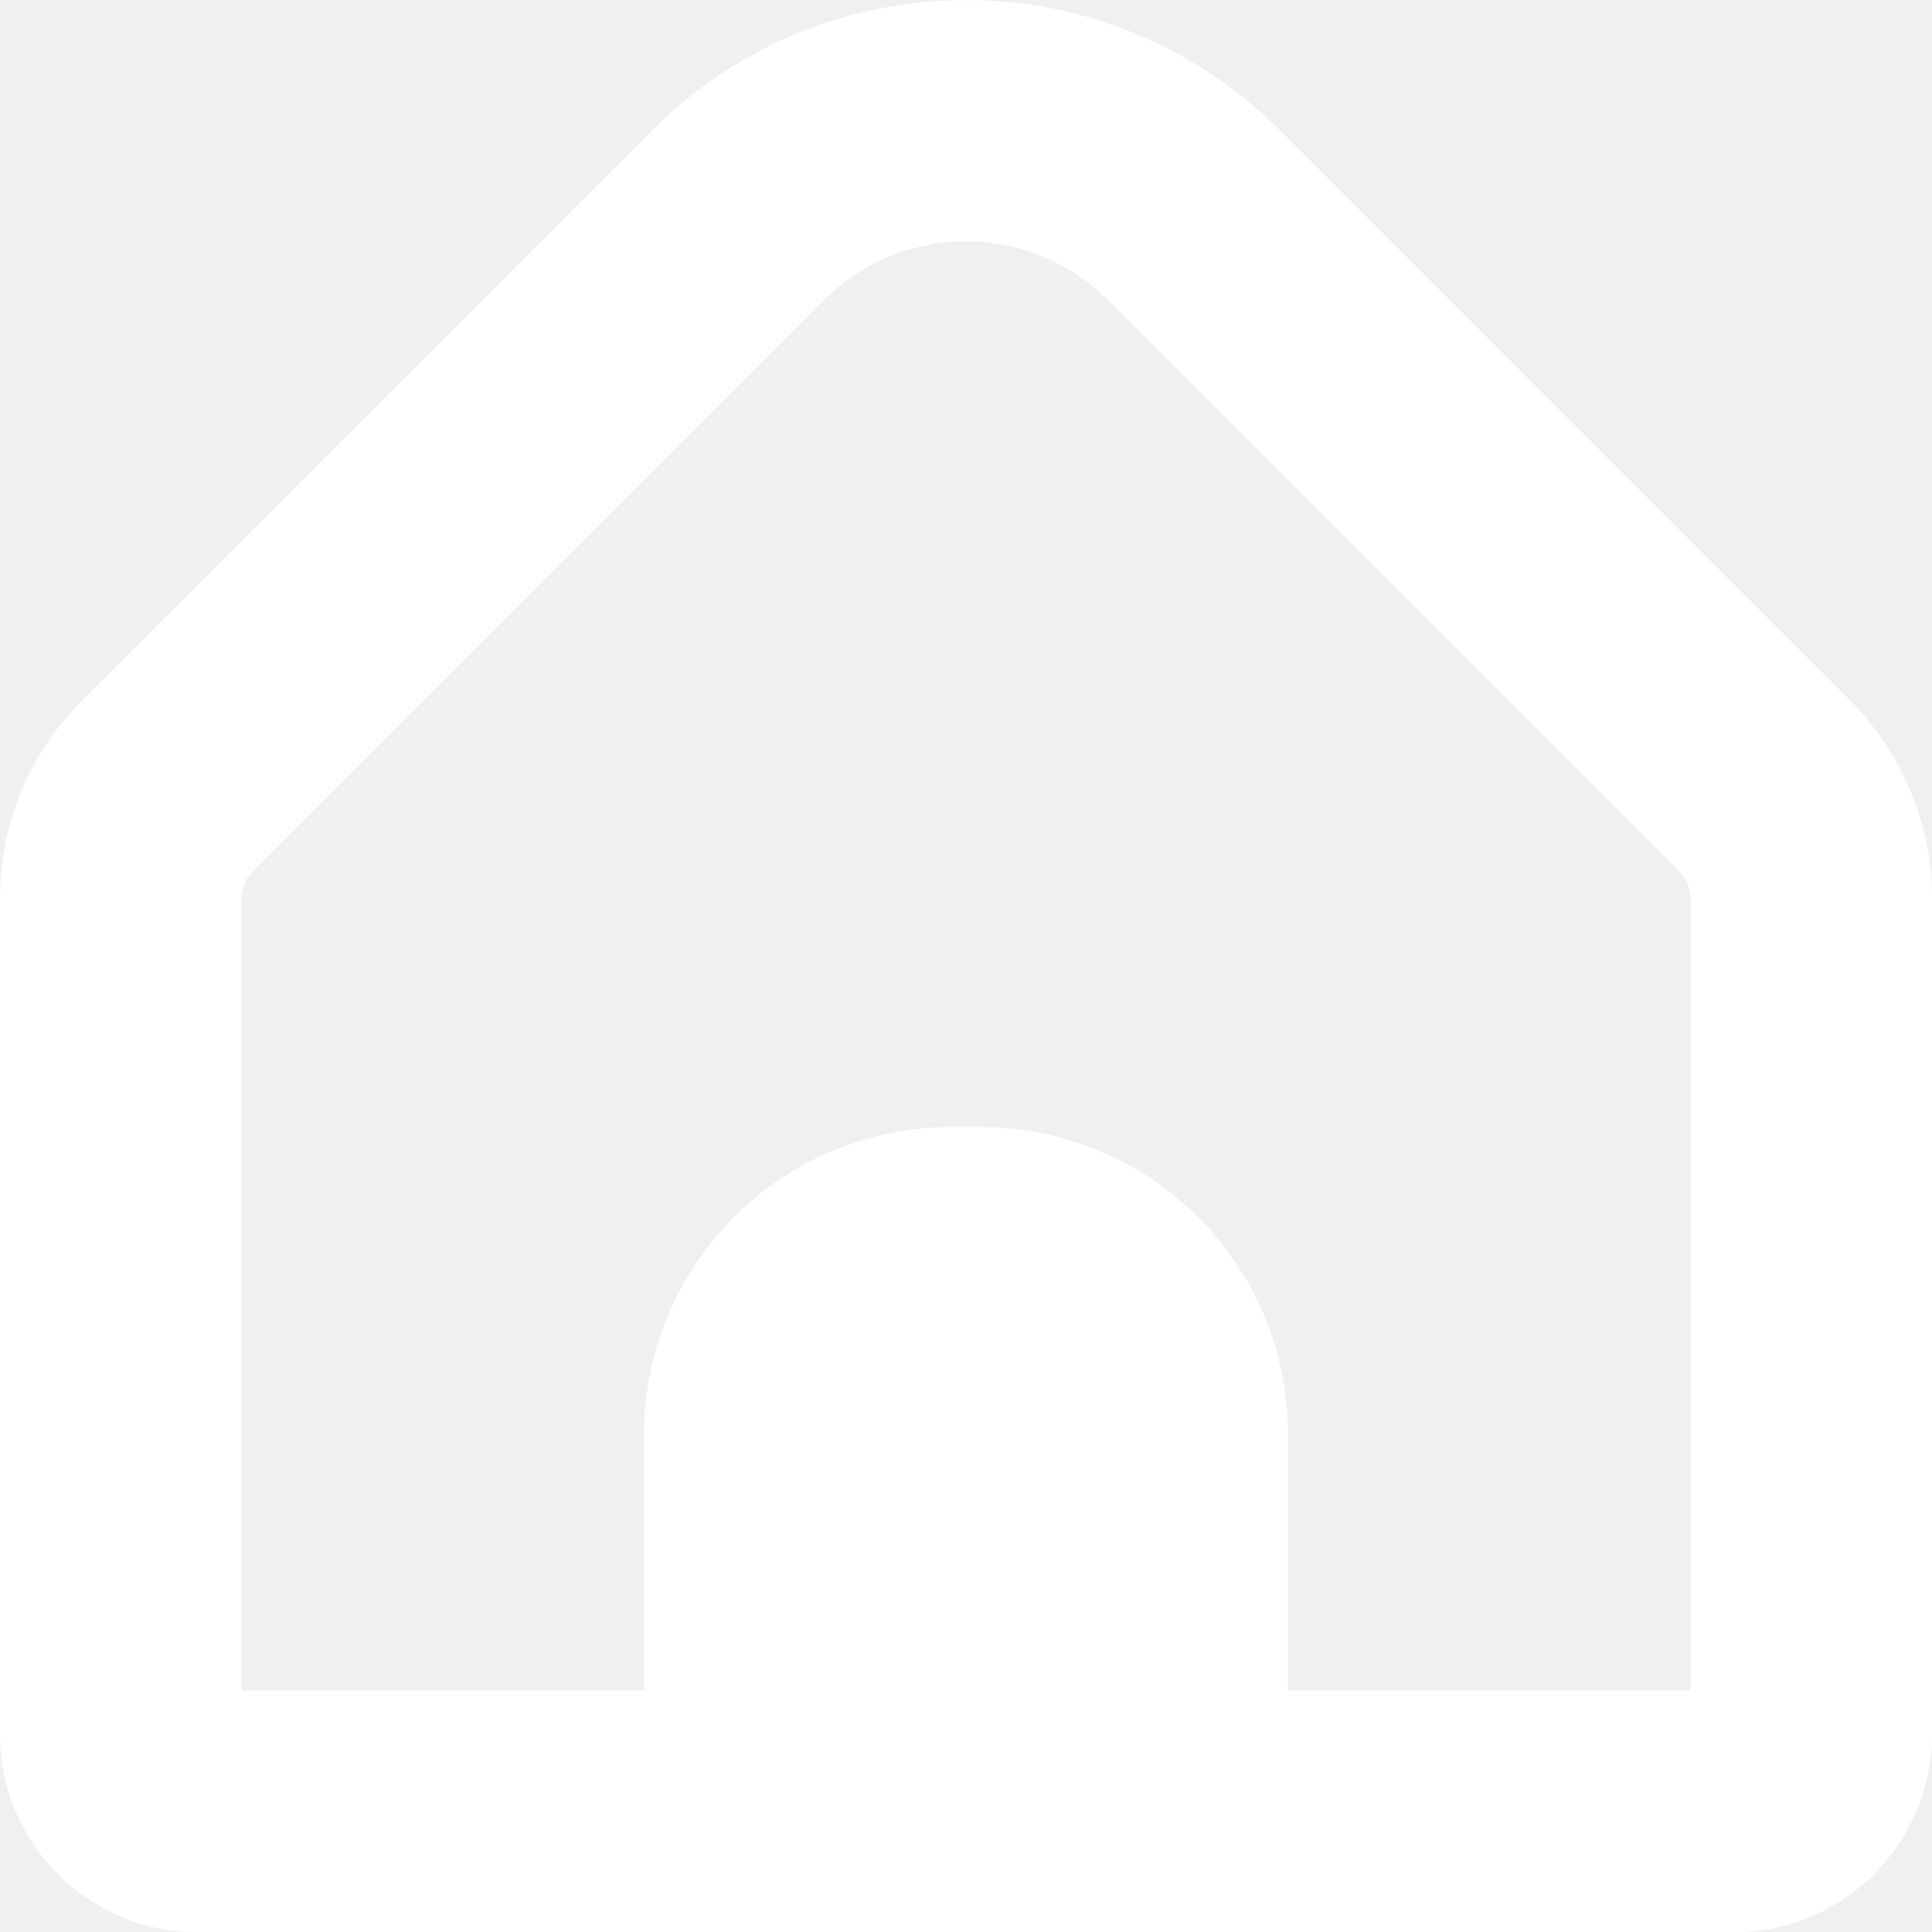
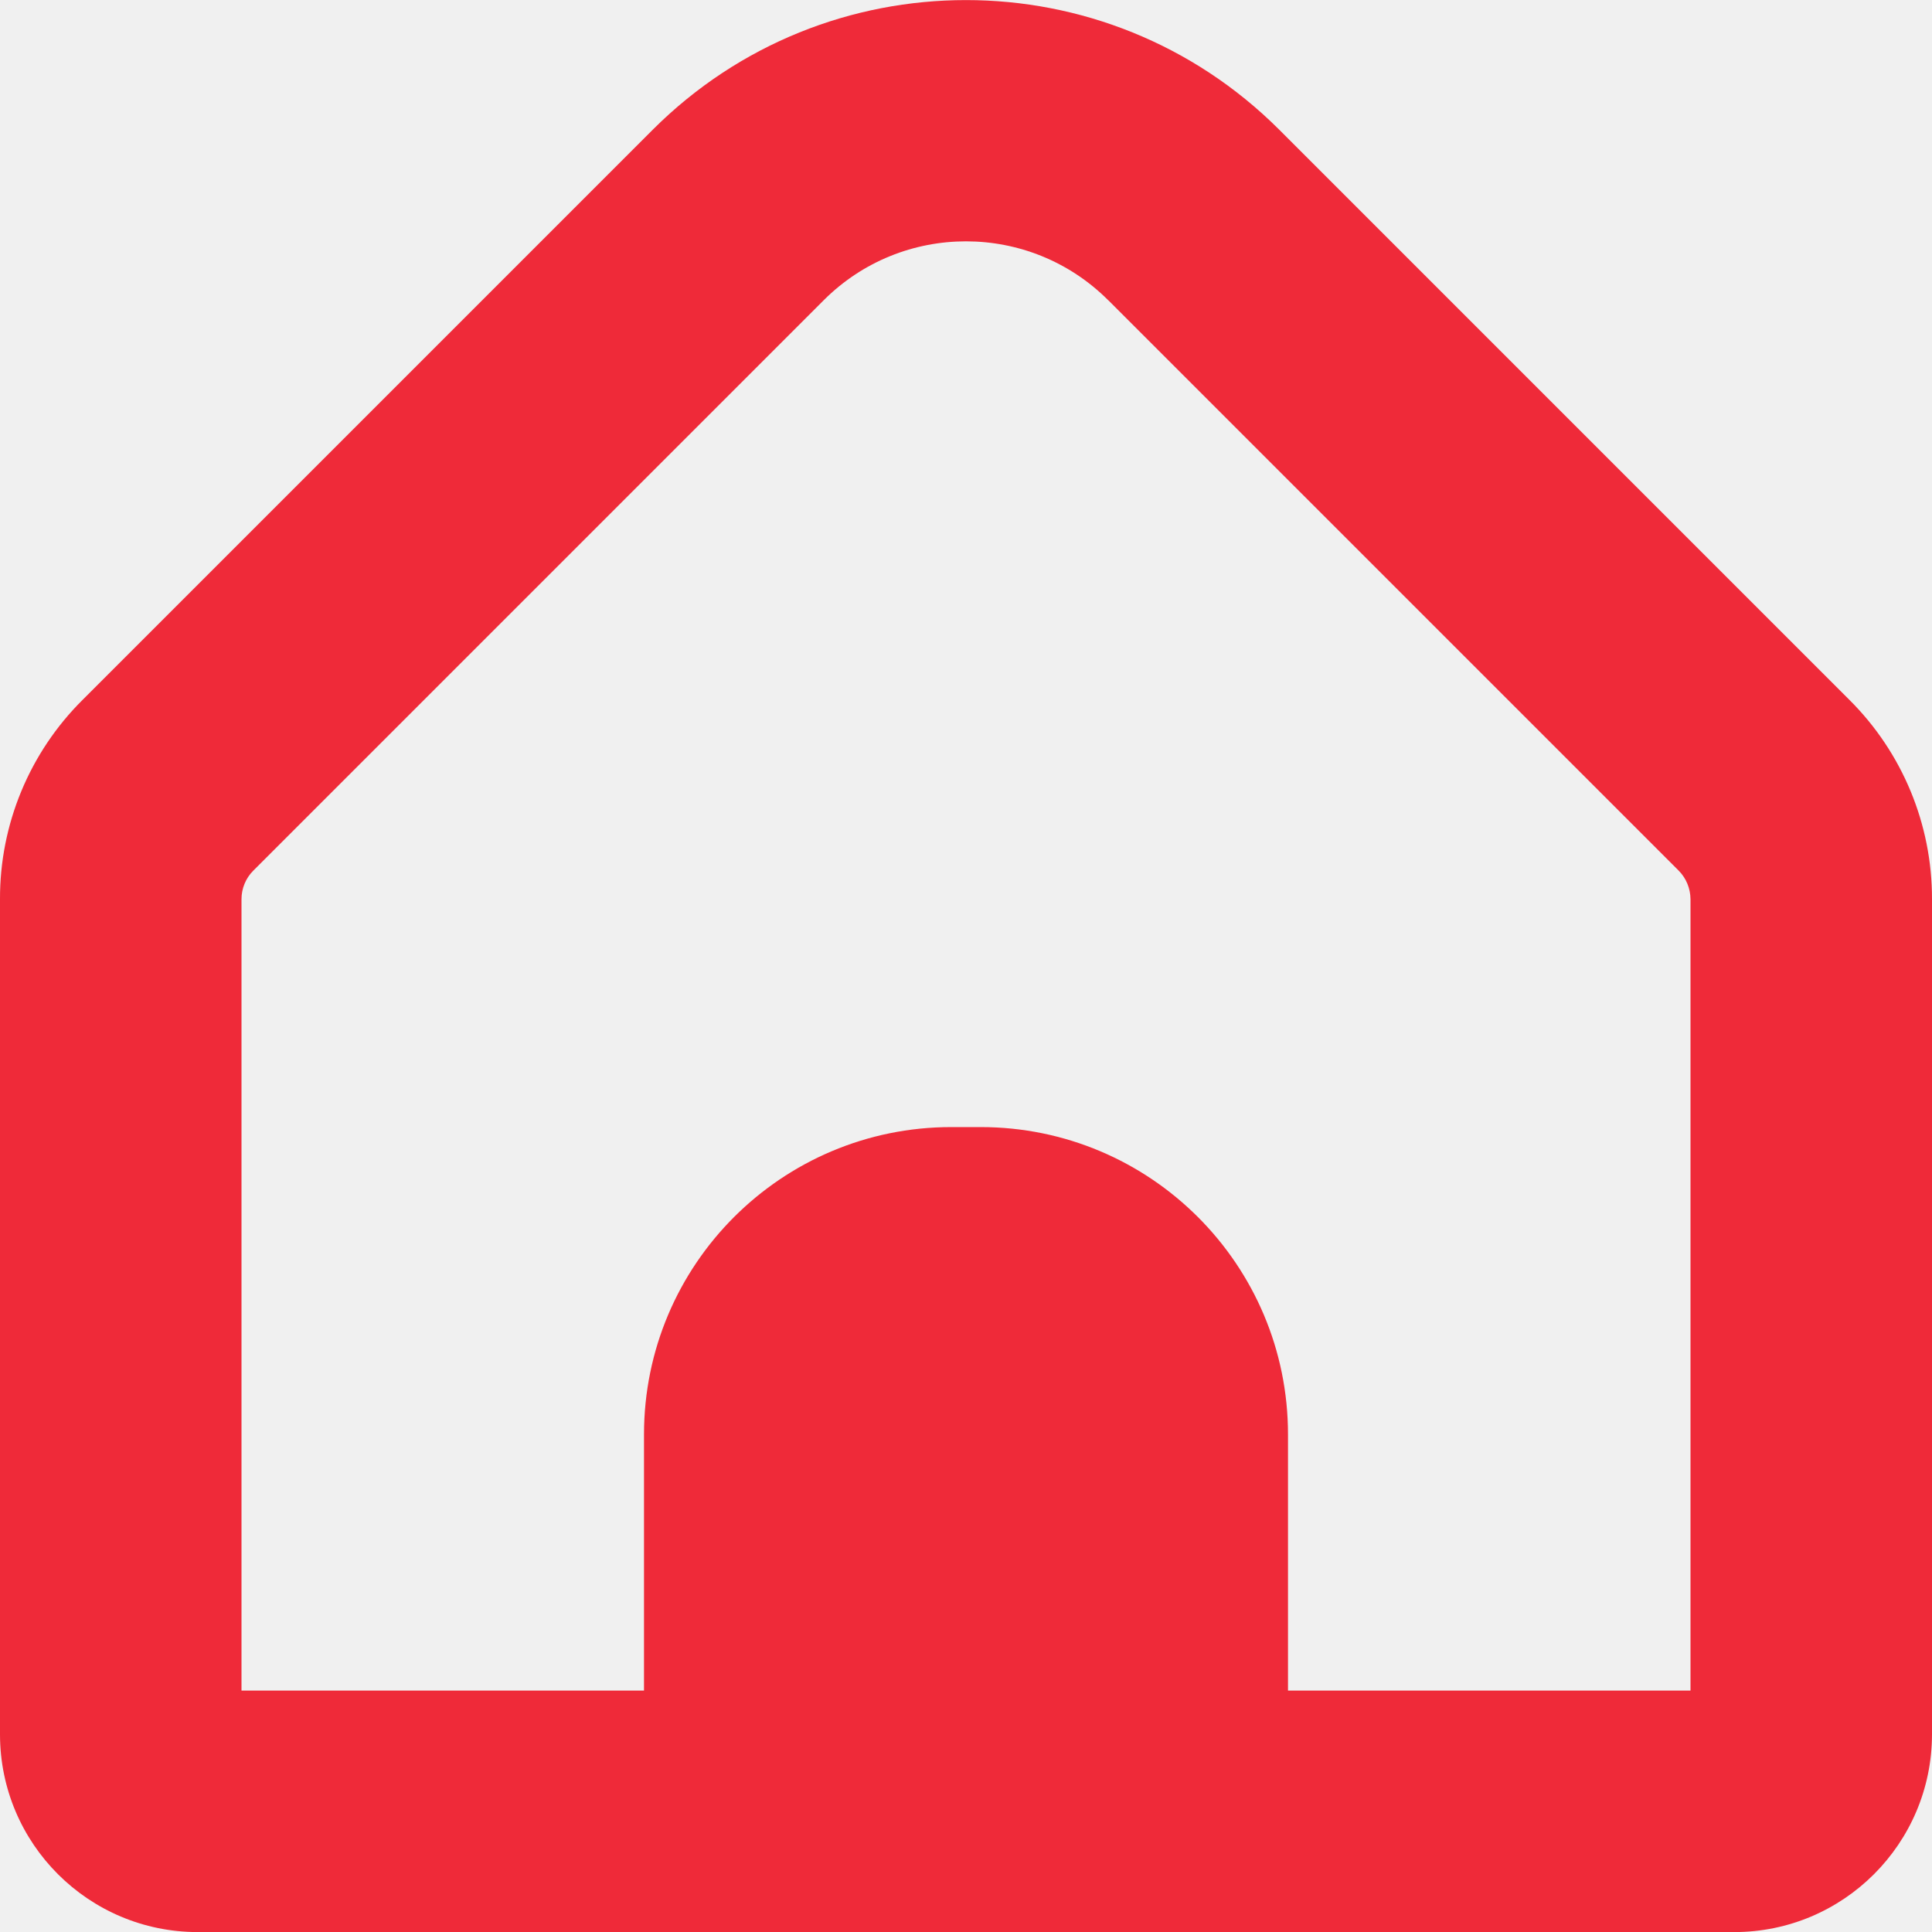
<svg xmlns="http://www.w3.org/2000/svg" width="24" height="24" viewBox="0 0 24 24" fill="none">
  <g clip-path="url(#clip0_1_123)">
-     <path d="M22.975 8.695L15.889 1.609C13.739 -0.535 10.26 -0.535 8.111 1.609L1.025 8.695C0.366 9.35 -0.003 10.241 -0 11.17V21.548C0.002 22.903 1.1 24 2.455 24.001H21.545C22.899 24 23.997 22.903 24 21.548V11.17C24.002 10.241 23.633 9.35 22.975 8.695ZM21 21.001H16V17.819C16 15.71 14.29 14.001 12.182 14.001H11.818C9.709 14.001 8 15.71 8 17.819V21.001H3V11.17C3 11.038 3.052 10.91 3.146 10.816L10.232 3.73C11.208 2.754 12.791 2.754 13.767 3.73C13.767 3.73 13.768 3.73 13.768 3.73L20.854 10.816C20.947 10.91 20.999 11.038 21 11.17V21.001H21Z" fill="white" />
+     <path d="M22.975 8.695L15.889 1.609C13.739 -0.535 10.26 -0.535 8.111 1.609L1.025 8.695C0.366 9.35 -0.003 10.241 -0 11.17V21.548C0.002 22.903 1.1 24 2.455 24.001H21.545C22.899 24 23.997 22.903 24 21.548V11.17C24.002 10.241 23.633 9.35 22.975 8.695ZM21 21.001H16V17.819C16 15.71 14.29 14.001 12.182 14.001H11.818C9.709 14.001 8 15.71 8 17.819V21.001H3V11.17C3 11.038 3.052 10.91 3.146 10.816L10.232 3.73C11.208 2.754 12.791 2.754 13.767 3.73C13.767 3.73 13.768 3.73 13.768 3.73L20.854 10.816C20.947 10.91 20.999 11.038 21 11.17V21.001H21Z" fill="#EF2A39" />
  </g>
  <defs>
    <clipPath id="clip0_1_123">
      <rect width="24" height="24" fill="white" />
    </clipPath>
  </defs>
</svg>
